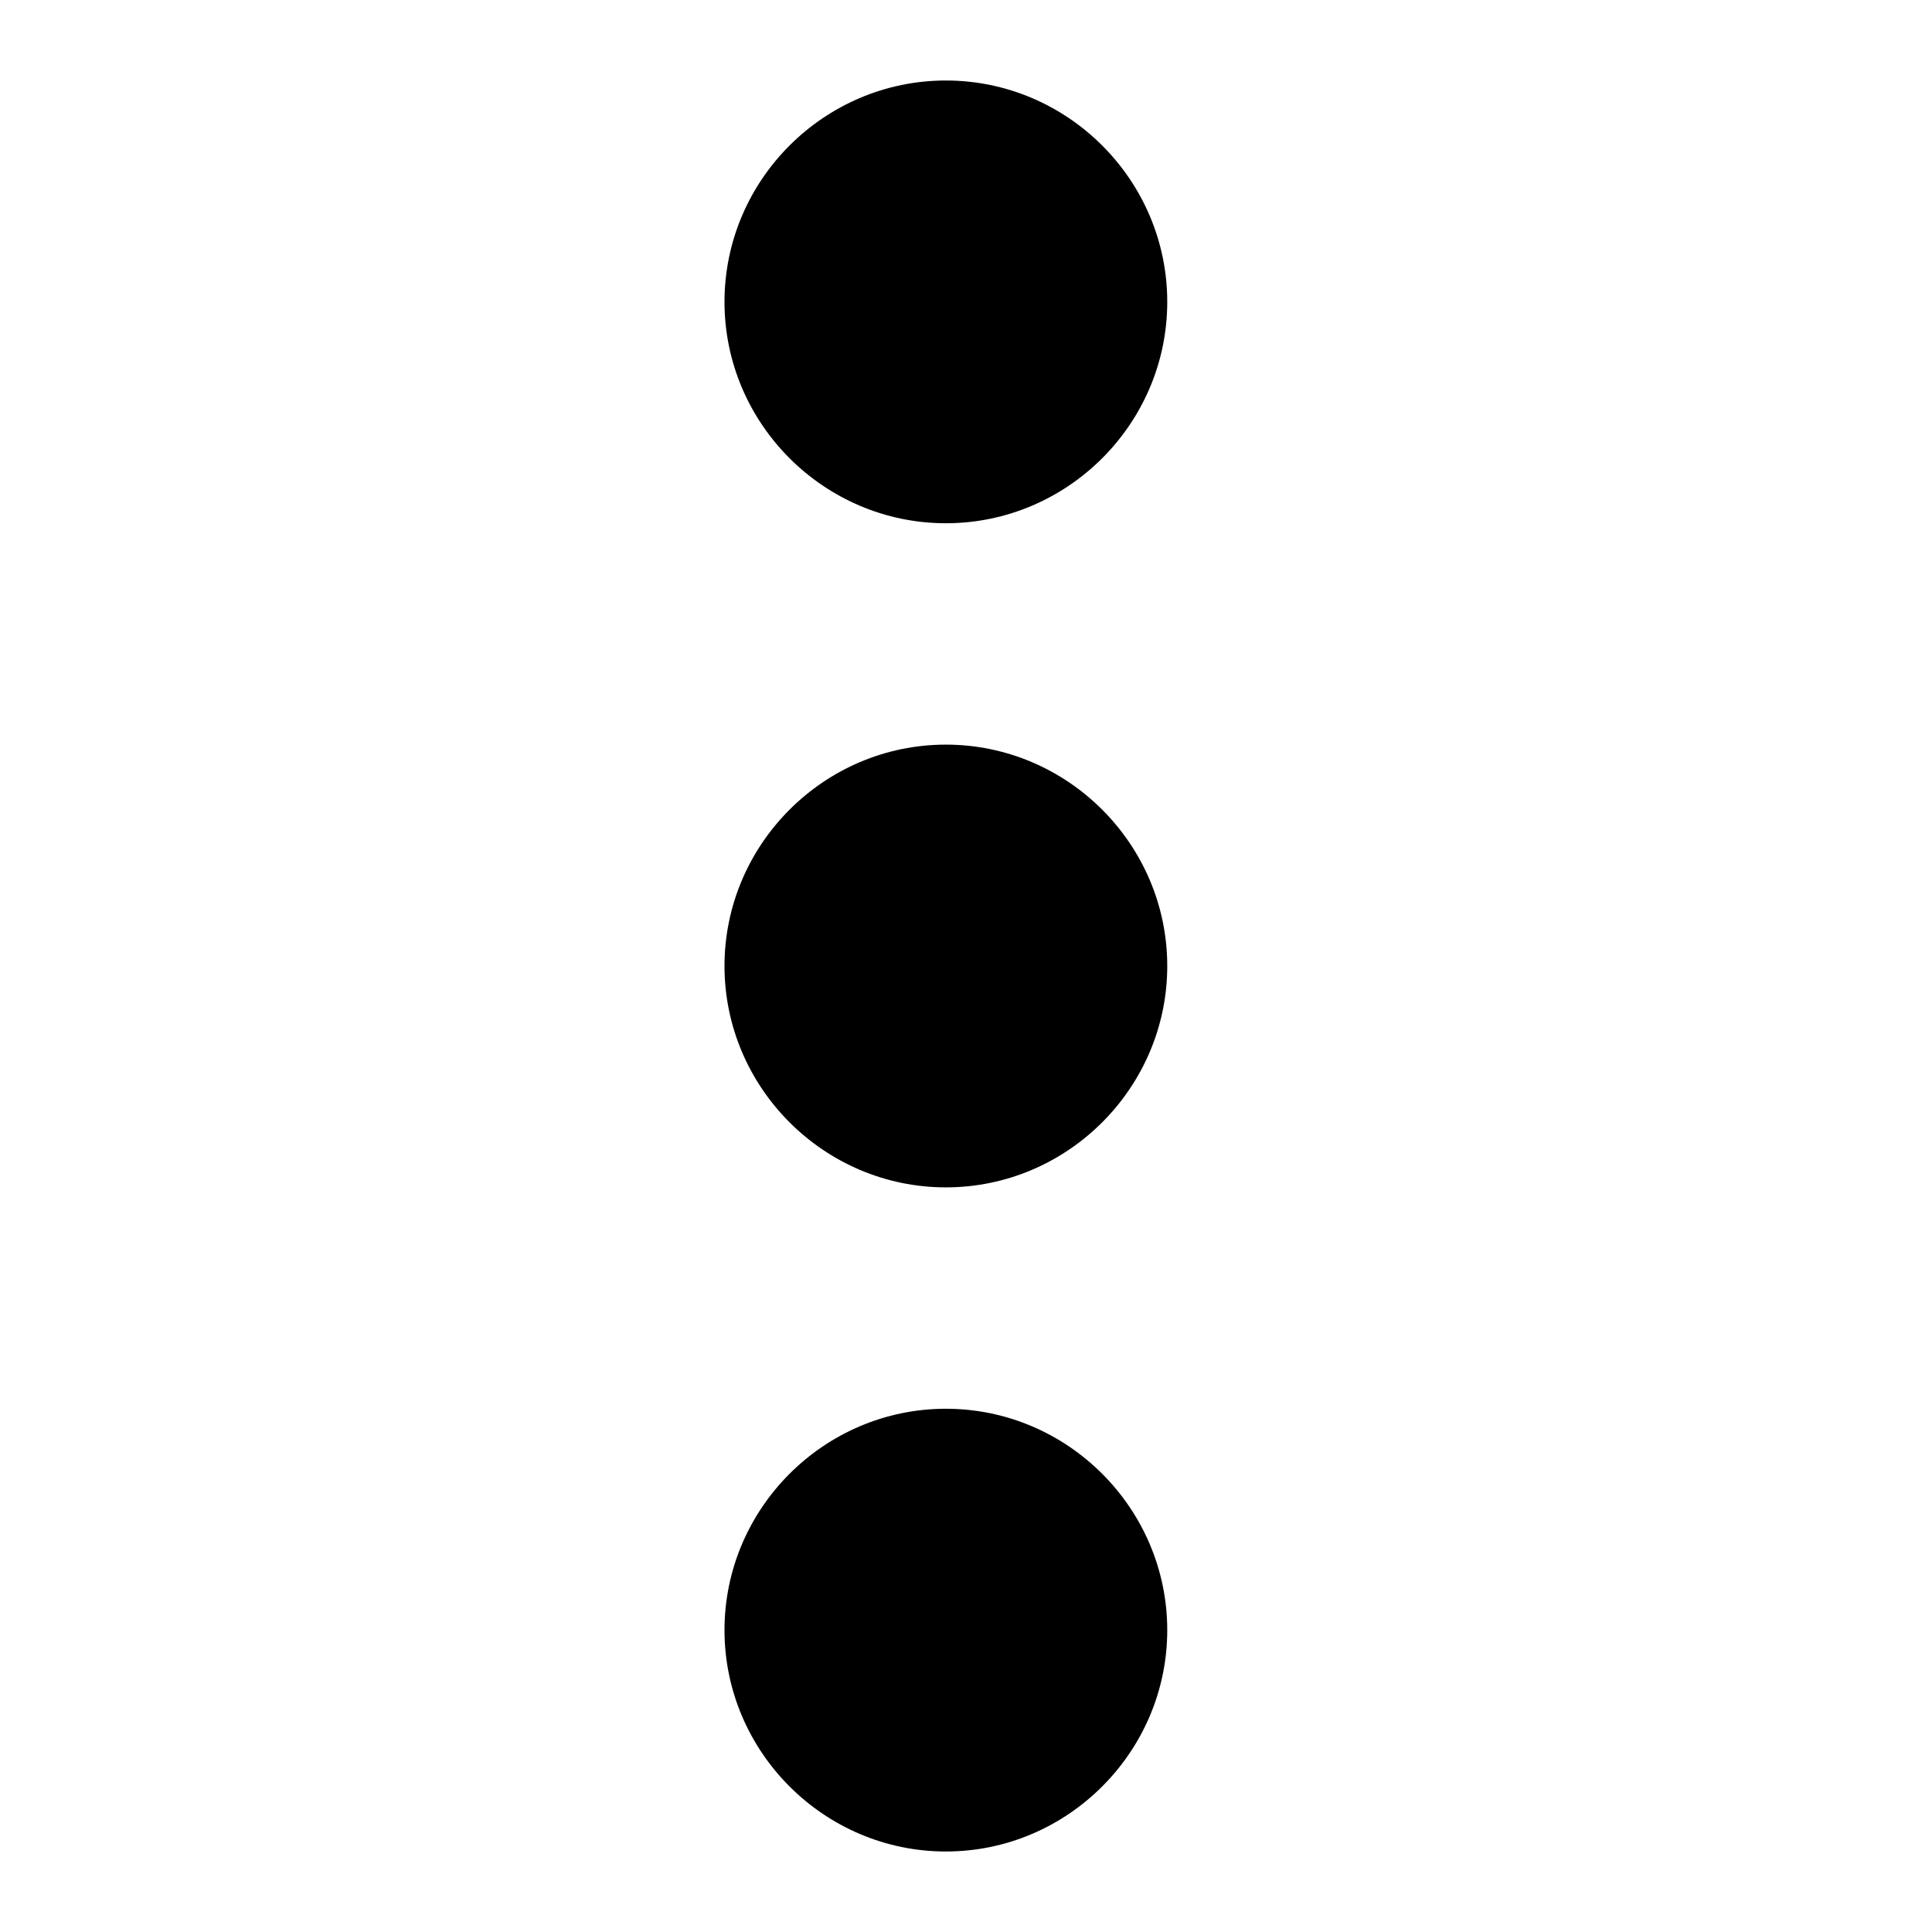
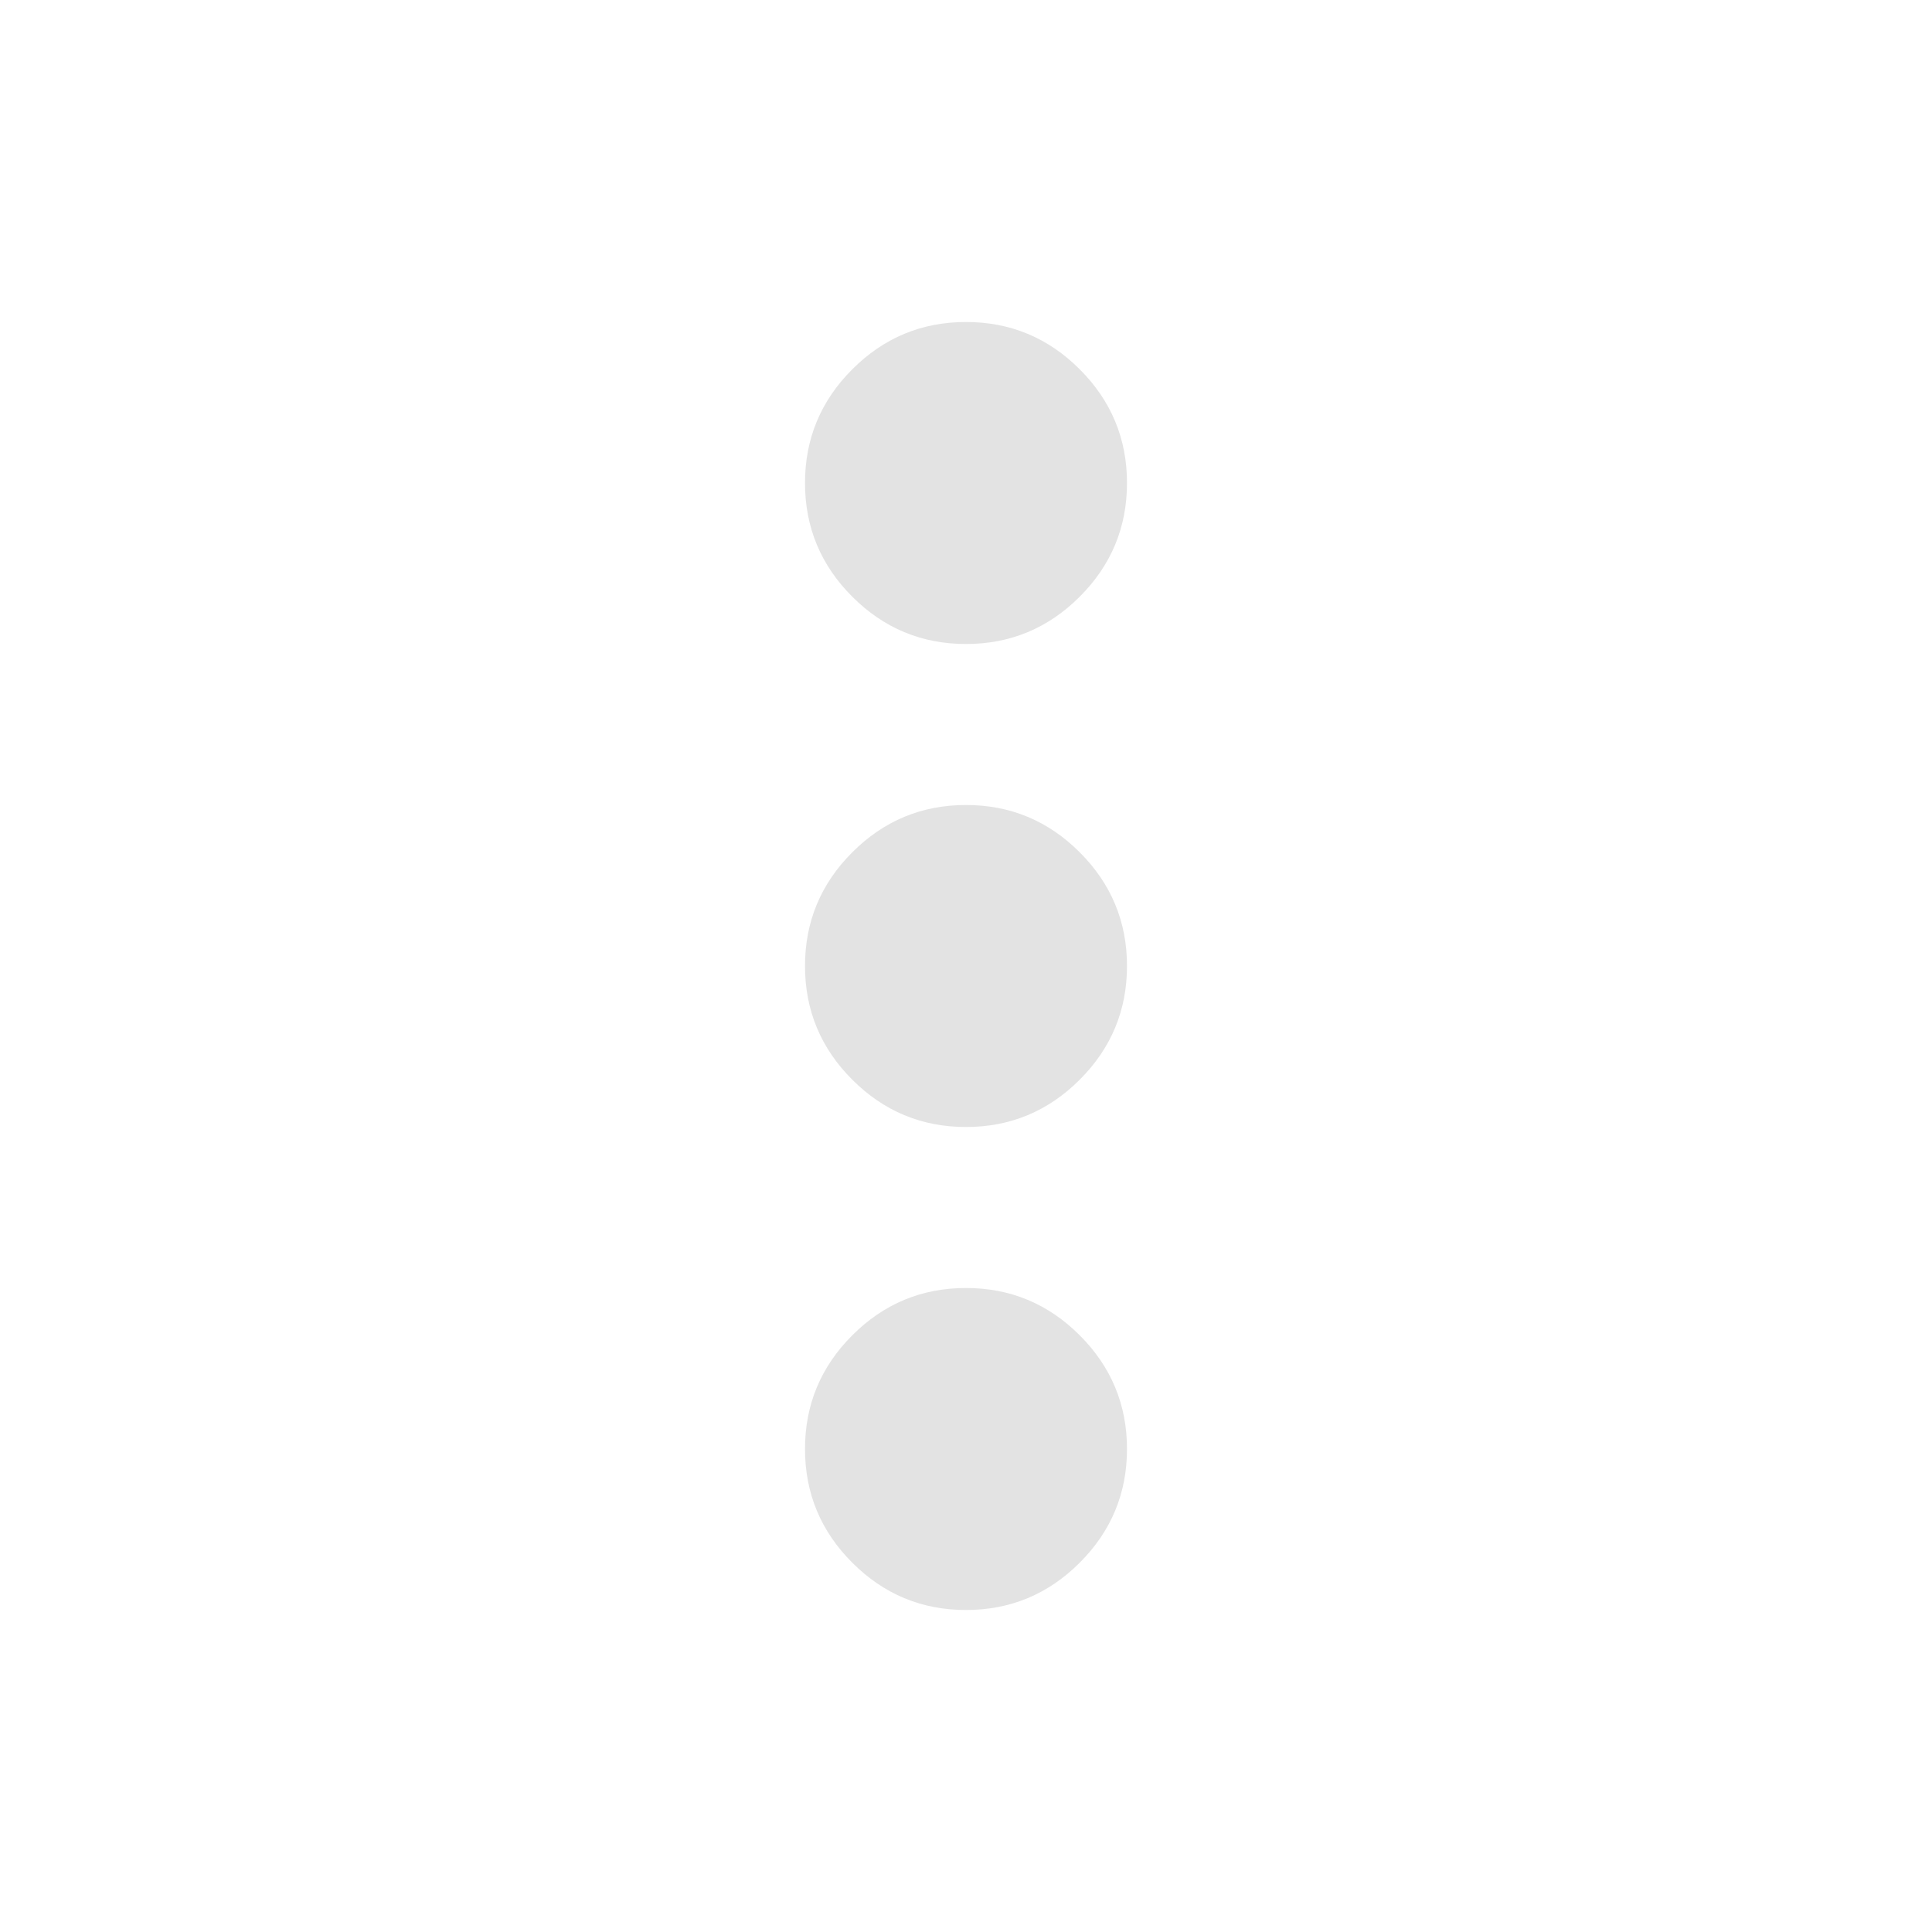
- <svg xmlns="http://www.w3.org/2000/svg" class="uikit-components-icons-Icon__icon-Go8Us components-ResourceSidebar__menuIcon-eIjtM components-MenuButton__menuButton-2Pjl3" viewBox="0 0 24 24" style="width: 12px; height: 12px;">
-   <g fill="none" fill-rule="evenodd">
-     <polygon points="0 0 24 0 24 24 0 24" />
-     <path fill="currentColor" fill-rule="nonzero" d="M11.75,6.5 C13.262,6.5 14.5,5.263 14.5,3.75 C14.5,2.237 13.262,1 11.75,1 C10.238,1 9,2.237 9,3.75 C9,5.263 10.238,6.5 11.75,6.5 Z M11.75,9.25 C10.238,9.25 9,10.488 9,12 C9,13.512 10.238,14.75 11.75,14.75 C13.262,14.75 14.5,13.512 14.5,12 C14.5,10.488 13.262,9.25 11.75,9.25 Z M11.75,17.5 C10.238,17.5 9,18.738 9,20.25 C9,21.762 10.238,23 11.75,23 C13.262,23 14.5,21.762 14.5,20.25 C14.5,18.738 13.262,17.5 11.75,17.5 Z" />
-   </g>
+ <svg xmlns="http://www.w3.org/2000/svg" height="24px" viewBox="0 -960 960 960" width="24px" fill="#e3e3e3">
+   <path d="M480-160q-33 0-56.5-23.5T400-240q0-33 23.5-56.5T480-320q33 0 56.5 23.5T560-240q0 33-23.5 56.5T480-160Zm0-240q-33 0-56.5-23.5T400-480q0-33 23.5-56.5T480-560q33 0 56.5 23.5T560-480q0 33-23.5 56.5T480-400Zm0-240q-33 0-56.5-23.5T400-720q0-33 23.5-56.5T480-800q33 0 56.5 23.5T560-720q0 33-23.5 56.5T480-640Z" />
</svg>
